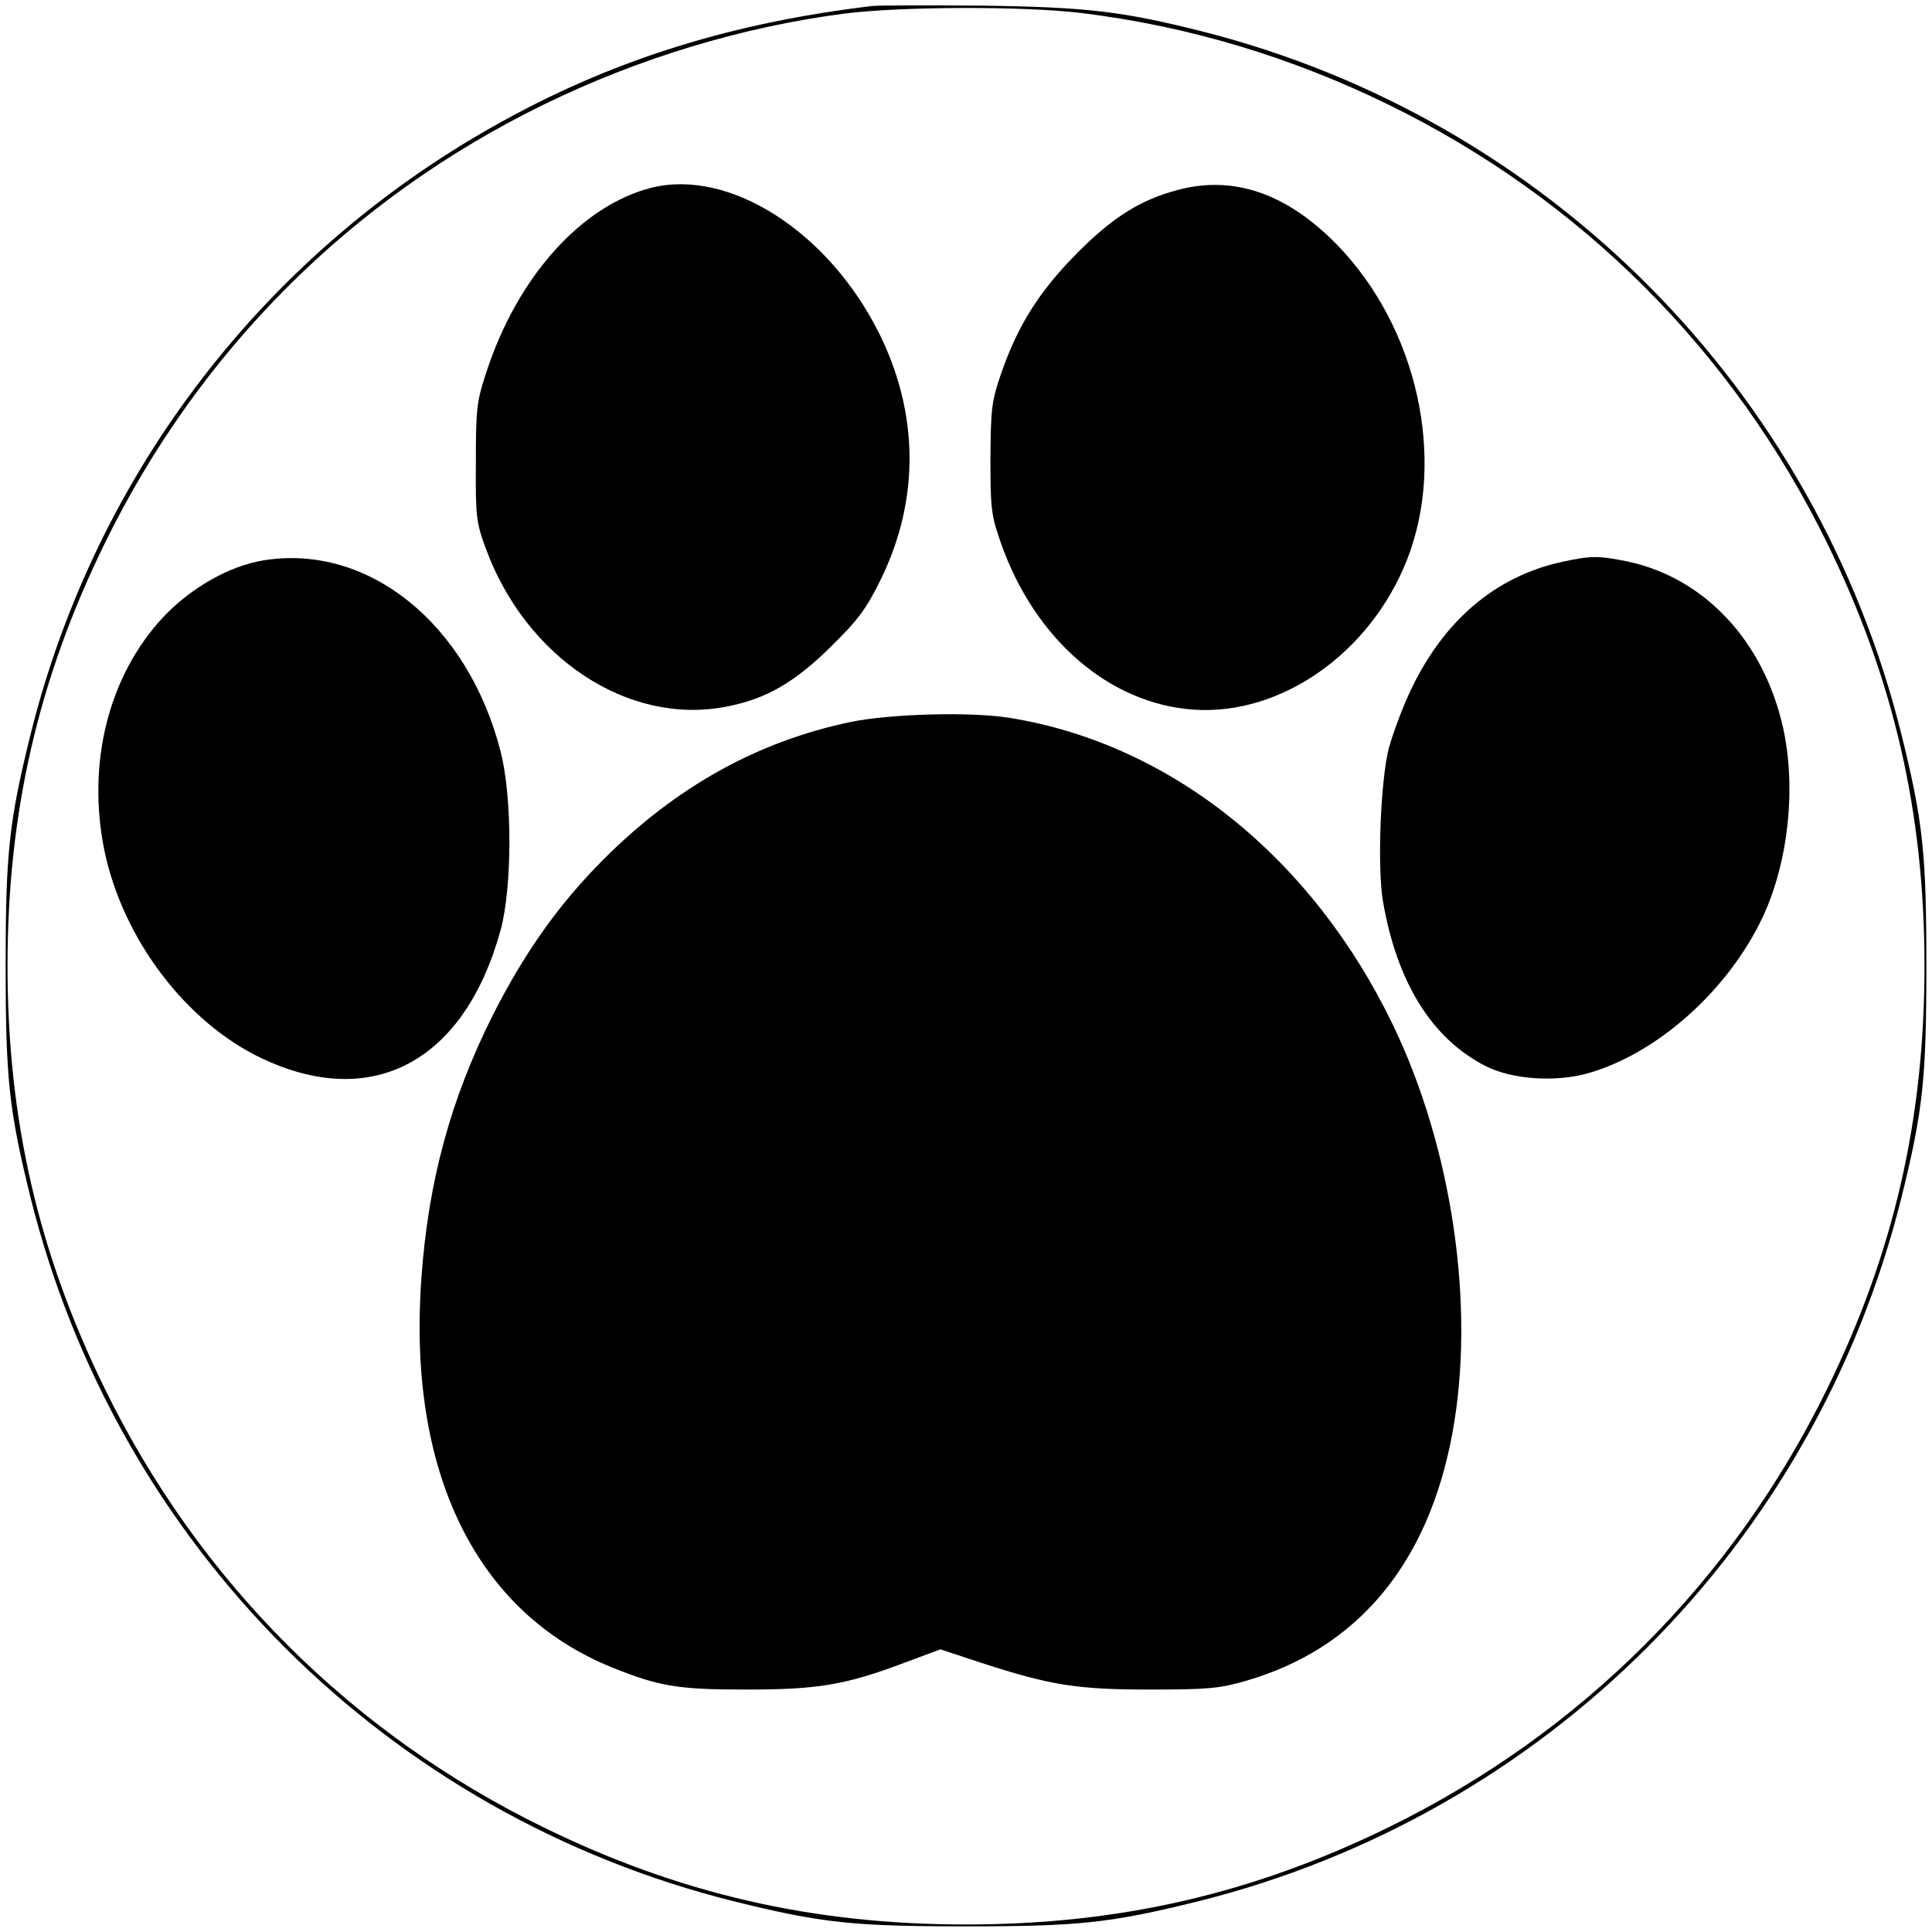
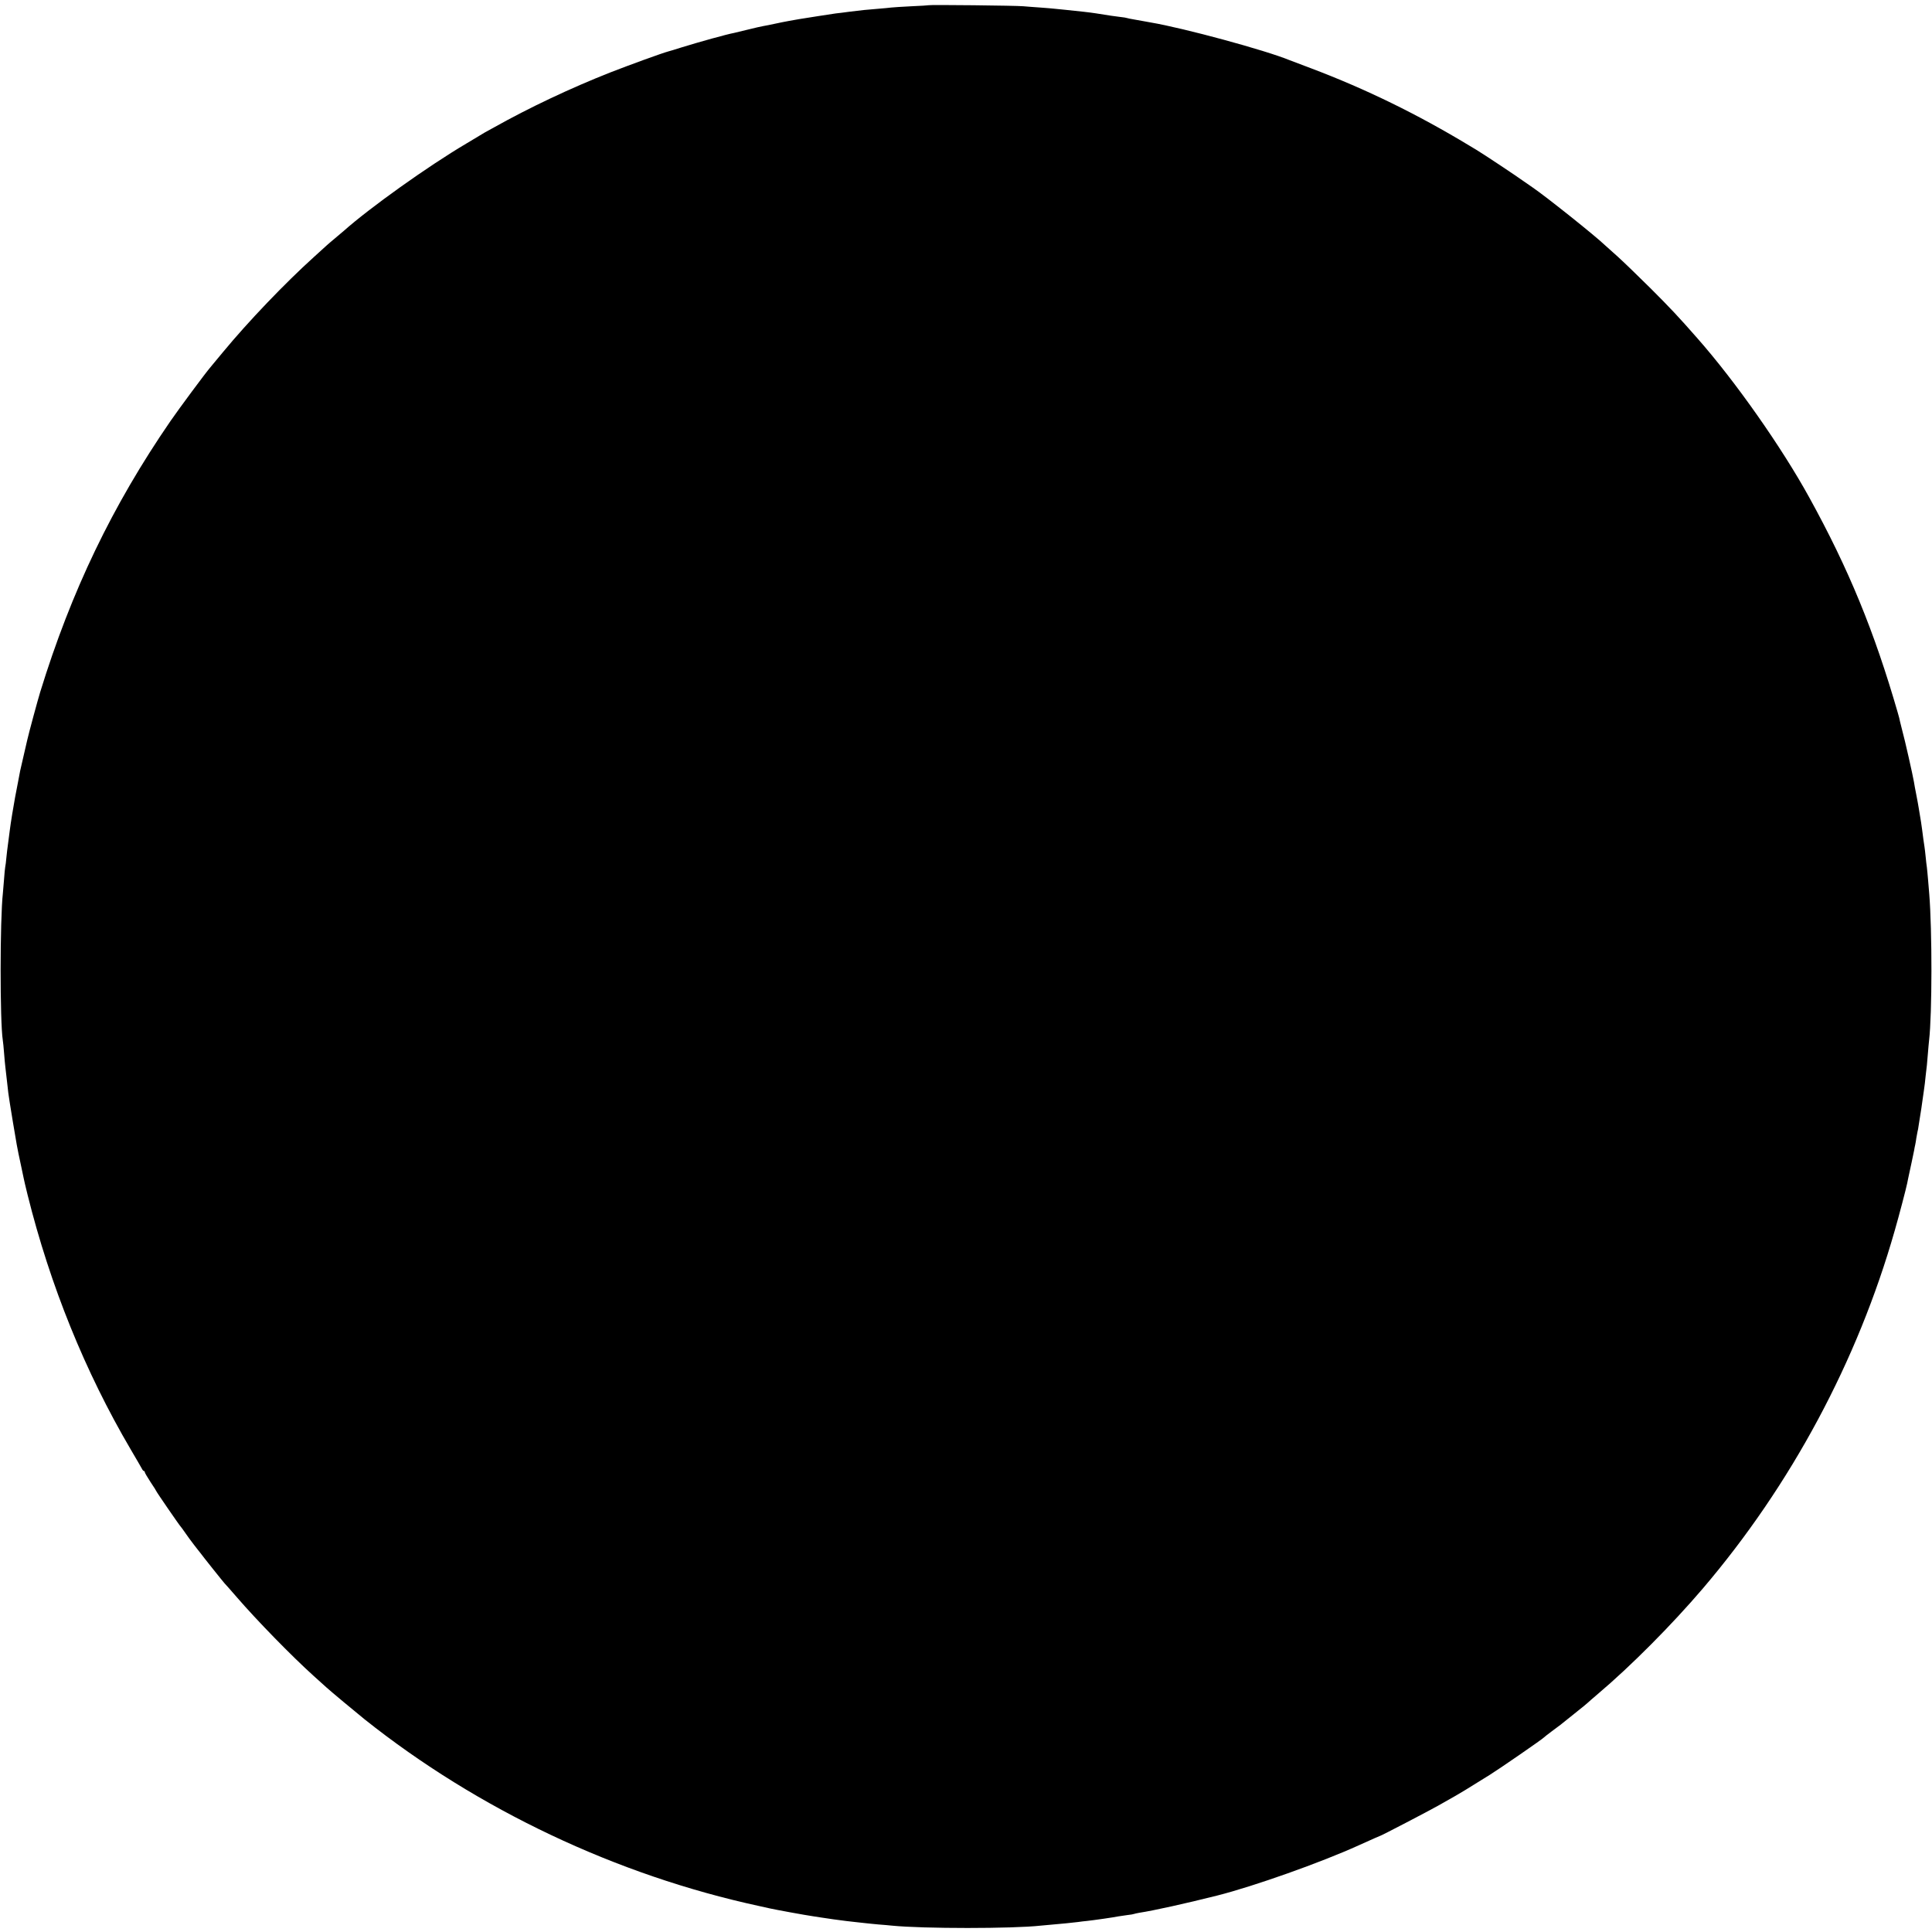
- <svg xmlns="http://www.w3.org/2000/svg" version="1.0" width="514pt" height="514pt" viewBox="0 0 514 514" preserveAspectRatio="xMidYMid meet">
-   <g transform="translate(0,514) scale(0.1,-0.1)" fill="#000000" stroke="none">
-     <path d="M2320 5124 c-369 -44 -678 -140 -971 -300 -637 -346 -1094 -938 -1268 -1639 -57 -231 -66 -314 -66 -615 0 -301 9 -384 66 -615 230 -925 949 -1644 1874 -1874 231 -57 314 -66 615 -66 301 0 384 9 615 66 925 230 1644 949 1874 1874 57 231 66 314 66 615 0 301 -9 384 -66 615 -228 919 -942 1638 -1859 1871 -214 54 -307 65 -585 69 -143 1 -276 1 -295 -1z m560 -19 c283 -35 556 -117 815 -244 511 -250 916 -655 1166 -1166 177 -361 259 -717 259 -1125 0 -408 -82 -764 -259 -1125 -250 -511 -655 -916 -1166 -1166 -361 -177 -717 -259 -1125 -259 -408 0 -764 82 -1125 259 -511 250 -916 655 -1166 1166 -177 361 -259 717 -259 1125 0 408 82 764 259 1125 250 511 655 916 1166 1166 253 124 531 208 803 243 150 19 479 20 632 1z" />
-     <path d="M1735 4641 c-186 -46 -358 -236 -441 -491 -26 -78 -28 -98 -28 -240 -1 -144 1 -160 26 -228 107 -293 380 -473 640 -422 106 20 183 65 279 160 72 71 94 100 133 180 103 211 101 441 -6 655 -135 269 -396 436 -603 386z" />
-     <path d="M3131 4634 c-97 -26 -171 -72 -266 -168 -100 -101 -157 -191 -202 -321 -25 -73 -27 -93 -28 -225 0 -133 2 -151 28 -225 90 -256 288 -427 512 -443 233 -16 470 150 568 398 106 269 28 619 -186 839 -134 137 -276 186 -426 145z" />
-     <path d="M700 3649 c-90 -15 -191 -72 -265 -150 -146 -156 -205 -389 -157 -623 49 -234 216 -455 417 -551 296 -141 541 -9 637 341 31 115 31 353 0 474 -87 341 -353 555 -632 509z" />
-     <path d="M4155 3645 c-178 -39 -317 -158 -405 -348 -21 -45 -45 -111 -55 -147 -22 -85 -31 -315 -16 -406 37 -217 130 -367 273 -440 70 -36 187 -44 274 -19 185 53 373 222 464 416 68 146 89 342 54 502 -51 230 -208 399 -413 443 -79 16 -98 16 -176 -1z" />
-     <path d="M2262 3219 c-247 -52 -463 -172 -656 -365 -118 -118 -210 -247 -295 -415 -112 -223 -172 -443 -190 -701 -37 -515 146 -888 507 -1034 126 -51 177 -59 357 -59 191 0 264 12 423 72 l94 35 106 -35 c187 -61 257 -72 452 -72 153 0 185 3 254 23 298 86 486 312 550 659 62 335 0 759 -159 1088 -215 445 -591 746 -1018 815 -103 17 -320 11 -425 -11z" />
+ <svg xmlns="http://www.w3.org/2000/svg" version="1.0" width="1668pt" height="1668pt" viewBox="0 0 1668 1668" preserveAspectRatio="xMidYMid meet">
+   <g transform="translate(0,1668) scale(0.1,-0.1)" fill="#000000" stroke="none">
+     <path d="M8018 16635 c-1 -1 -68 -6 -148 -9 -80 -4 -158 -9 -175 -11 -16 -2 -64 -7 -105 -10 -103 -8 -161 -14 -255 -26 -44 -6 -98 -13 -120 -15 -37 -5 -260 -40 -315 -49 -14 -3 -52 -9 -85 -15 -33 -6 -89 -17 -125 -25 -36 -8 -81 -17 -100 -20 -19 -3 -78 -17 -131 -30 -53 -13 -107 -26 -120 -29 -65 -12 -295 -76 -454 -125 -55 -18 -107 -33 -115 -35 -53 -14 -344 -120 -500 -181 -345 -136 -704 -306 -1005 -475 -33 -18 -69 -38 -80 -44 -11 -6 -31 -18 -45 -27 -14 -8 -65 -39 -115 -69 -330 -195 -833 -554 -1059 -755 -6 -5 -38 -32 -71 -60 -33 -27 -67 -57 -76 -65 -9 -8 -58 -53 -110 -100 -248 -224 -565 -555 -784 -820 -48 -58 -96 -116 -107 -129 -48 -56 -270 -356 -346 -466 -502 -730 -856 -1467 -1125 -2340 -20 -65 -98 -352 -112 -415 -2 -8 -16 -67 -30 -130 -15 -63 -29 -124 -31 -135 -2 -11 -11 -56 -19 -100 -8 -44 -19 -102 -25 -130 -13 -71 -38 -221 -45 -280 -3 -27 -10 -79 -15 -115 -5 -36 -12 -92 -15 -125 -3 -33 -7 -69 -10 -80 -2 -11 -7 -58 -10 -105 -4 -47 -8 -101 -10 -120 -26 -234 -26 -1110 -1 -1270 3 -14 7 -63 11 -110 4 -47 8 -101 11 -120 4 -37 9 -78 20 -175 3 -33 8 -69 10 -80 2 -10 6 -37 9 -60 5 -35 45 -275 60 -360 9 -49 17 -88 39 -190 8 -39 17 -82 20 -95 2 -14 18 -79 34 -145 195 -784 497 -1529 890 -2198 48 -81 91 -156 97 -167 5 -11 13 -20 17 -20 5 0 8 -5 8 -10 0 -6 23 -44 50 -86 28 -41 50 -77 50 -79 0 -5 202 -299 210 -305 3 -3 21 -27 40 -55 19 -27 53 -75 77 -105 24 -30 46 -60 51 -65 19 -27 206 -261 211 -265 4 -3 51 -57 106 -120 170 -197 474 -509 664 -680 52 -47 102 -92 111 -100 28 -26 252 -213 328 -274 977 -778 2176 -1346 3407 -1612 39 -9 79 -18 90 -20 48 -11 309 -59 380 -69 22 -4 51 -8 65 -10 49 -8 171 -25 215 -30 25 -3 64 -7 88 -10 23 -2 60 -7 82 -9 22 -3 72 -7 110 -11 39 -3 90 -7 115 -10 266 -27 1047 -27 1285 0 22 2 72 7 110 10 83 7 142 13 210 21 28 4 61 8 75 9 59 6 239 32 276 40 11 2 45 7 75 11 30 3 57 8 60 10 4 2 24 6 45 10 120 18 400 80 674 149 316 80 894 285 1220 433 135 61 181 81 183 81 8 0 413 211 502 261 61 34 128 73 150 85 37 21 78 45 299 183 83 52 456 309 466 322 3 4 32 26 65 51 72 53 65 47 200 156 61 48 112 90 115 94 3 3 41 37 85 74 283 239 637 595 906 910 763 895 1336 1964 1657 3090 38 131 99 365 108 410 2 11 6 29 8 40 16 72 48 224 52 245 2 14 6 34 9 46 3 12 7 39 10 60 4 21 8 46 10 54 3 8 7 33 10 55 3 22 10 65 15 95 5 30 12 75 15 100 3 25 10 72 15 105 5 33 12 89 15 125 4 36 9 79 11 95 2 17 6 64 9 105 3 41 8 91 10 110 26 222 27 948 1 1265 -3 28 -7 82 -10 120 -3 39 -8 86 -10 105 -3 19 -8 62 -11 95 -3 33 -8 71 -10 85 -5 31 -12 80 -20 145 -6 44 -10 76 -30 191 -2 17 -12 66 -20 110 -9 43 -18 95 -21 114 -8 50 -81 374 -100 440 -8 30 -17 66 -20 80 -2 14 -11 48 -19 75 -203 704 -424 1242 -764 1859 -238 433 -638 1003 -967 1376 -164 187 -234 261 -403 430 -108 107 -236 231 -285 275 -49 44 -97 87 -106 95 -87 84 -519 428 -630 503 -14 9 -47 33 -75 52 -68 49 -348 235 -408 271 -27 16 -56 34 -65 39 -447 270 -891 487 -1362 665 -91 34 -174 66 -185 70 -211 87 -916 278 -1200 326 -16 3 -41 7 -55 10 -14 3 -52 9 -84 15 -33 5 -62 12 -65 13 -3 2 -31 7 -62 10 -31 4 -65 8 -75 10 -18 3 -74 12 -134 21 -50 8 -143 18 -260 30 -41 4 -86 8 -100 10 -14 2 -68 6 -120 10 -52 3 -117 9 -145 11 -56 6 -811 14 -817 9z" />
  </g>
</svg>
